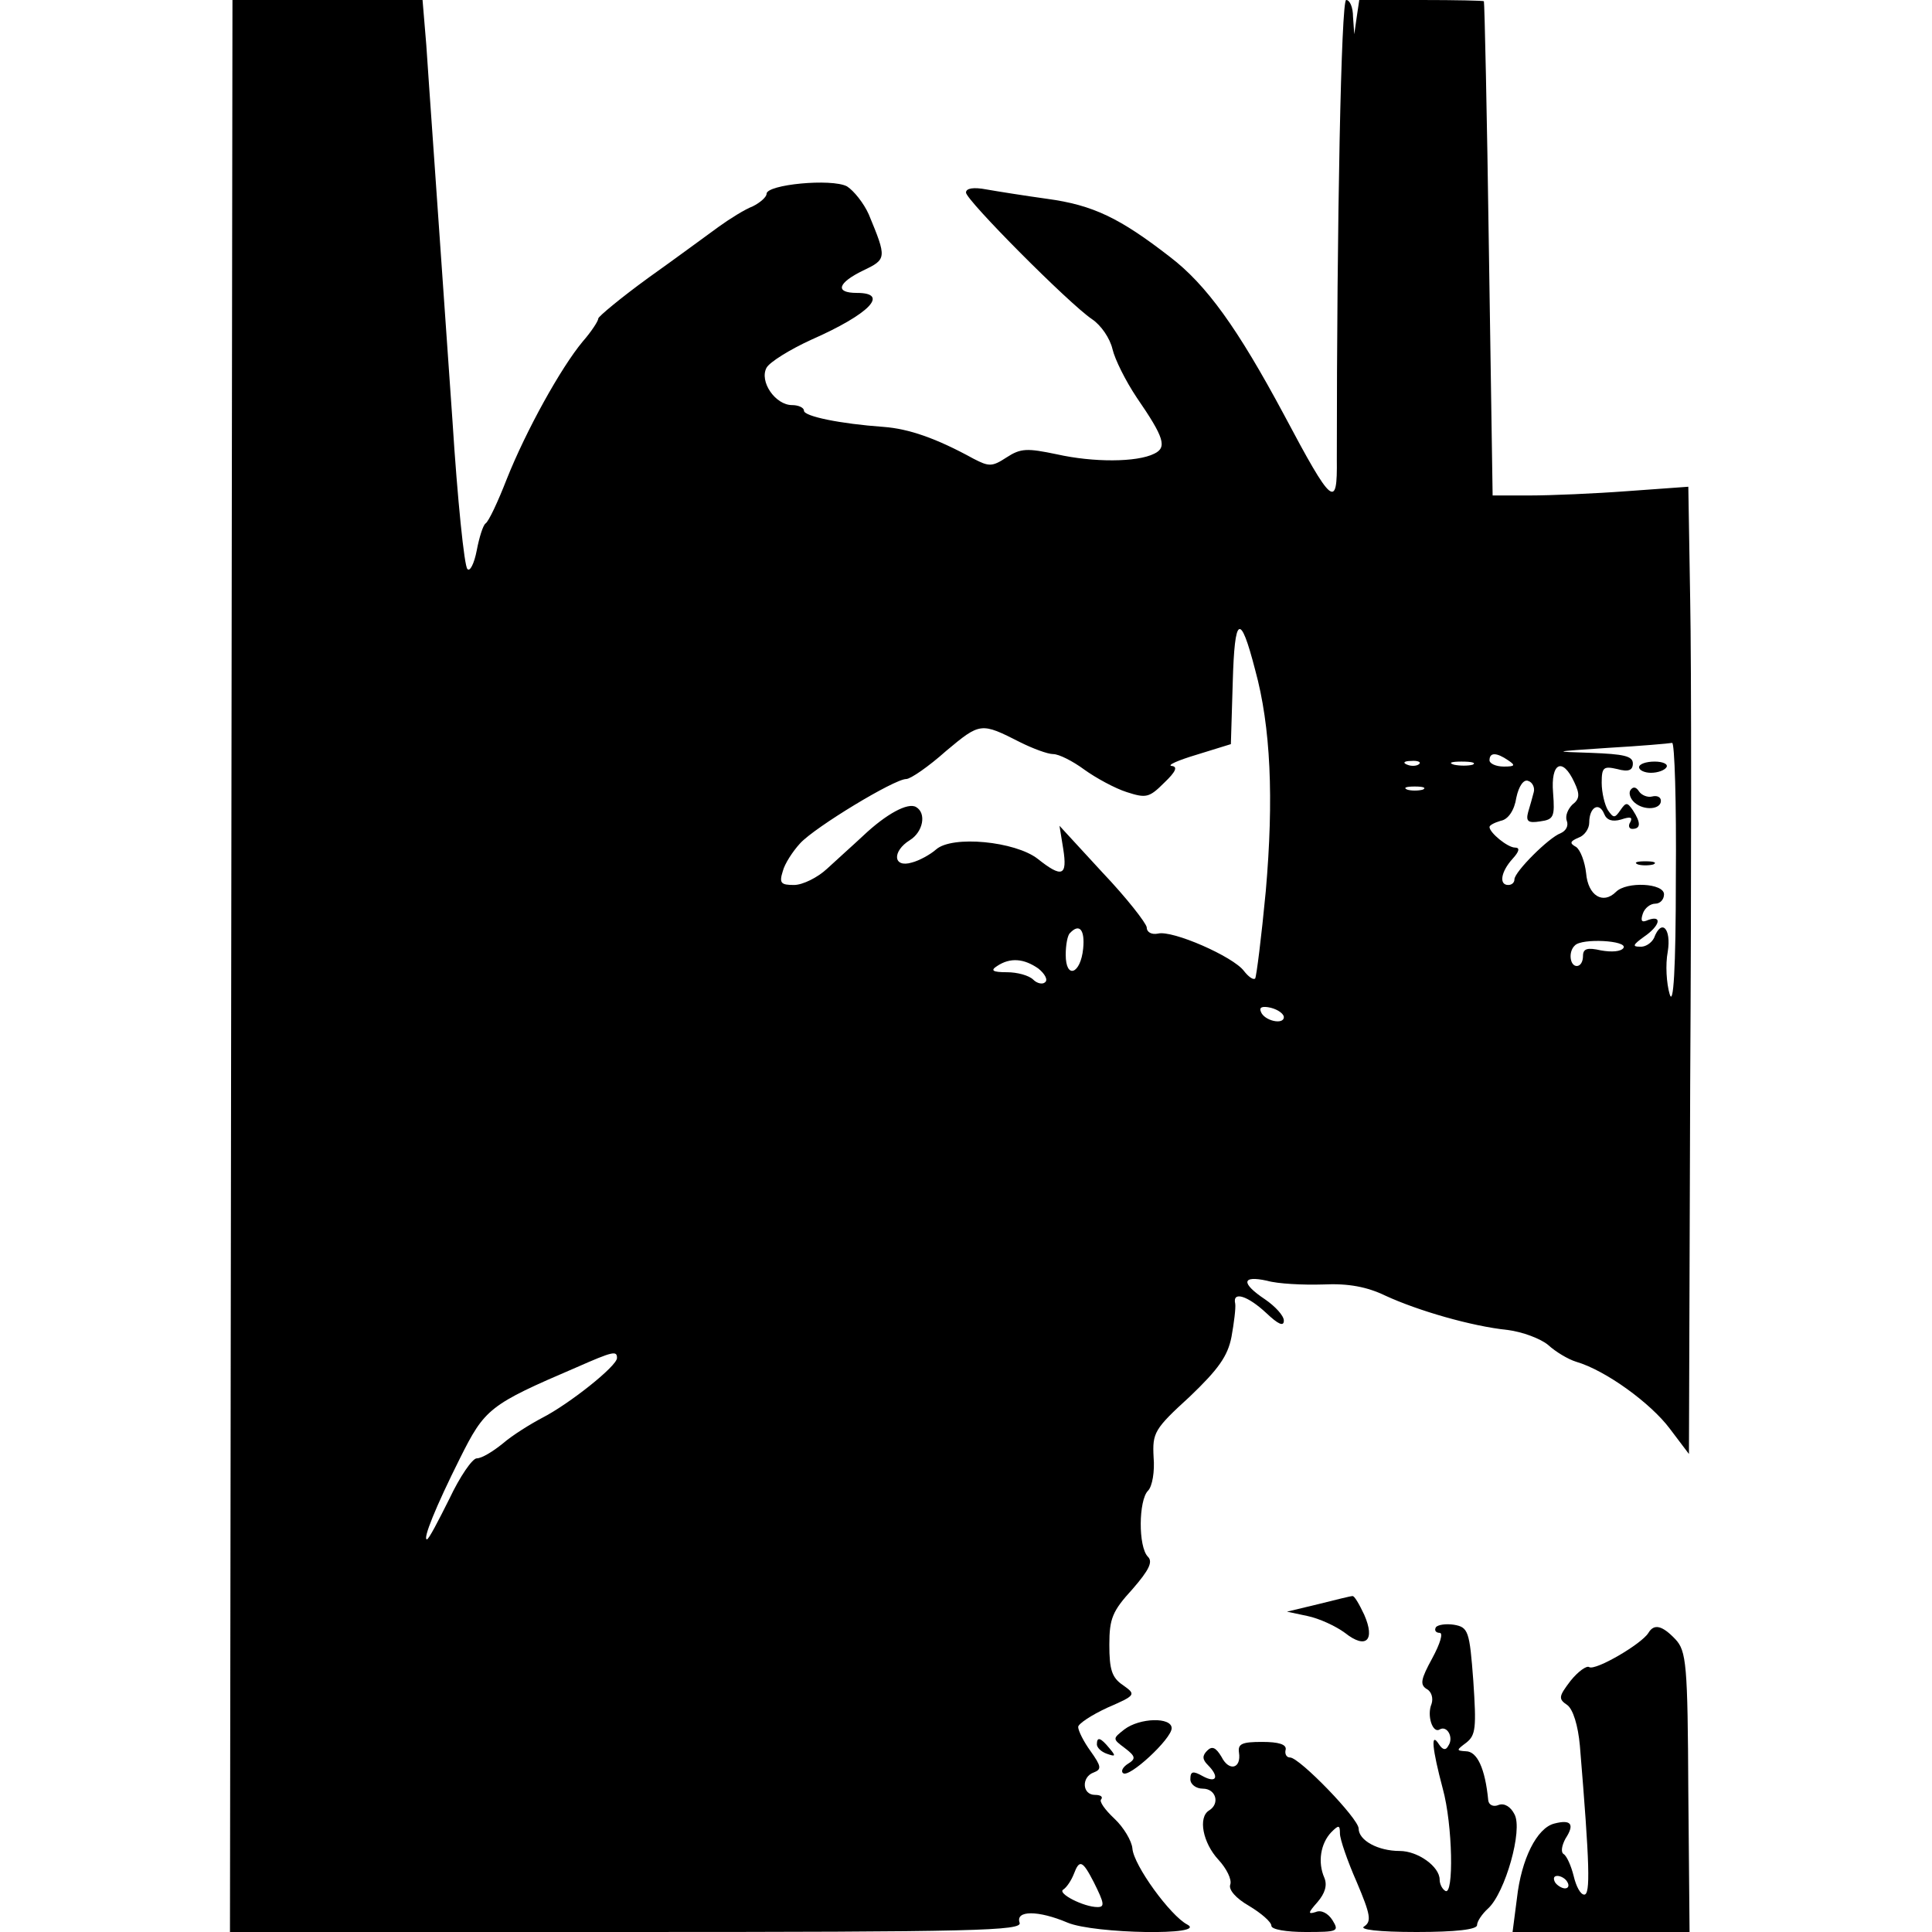
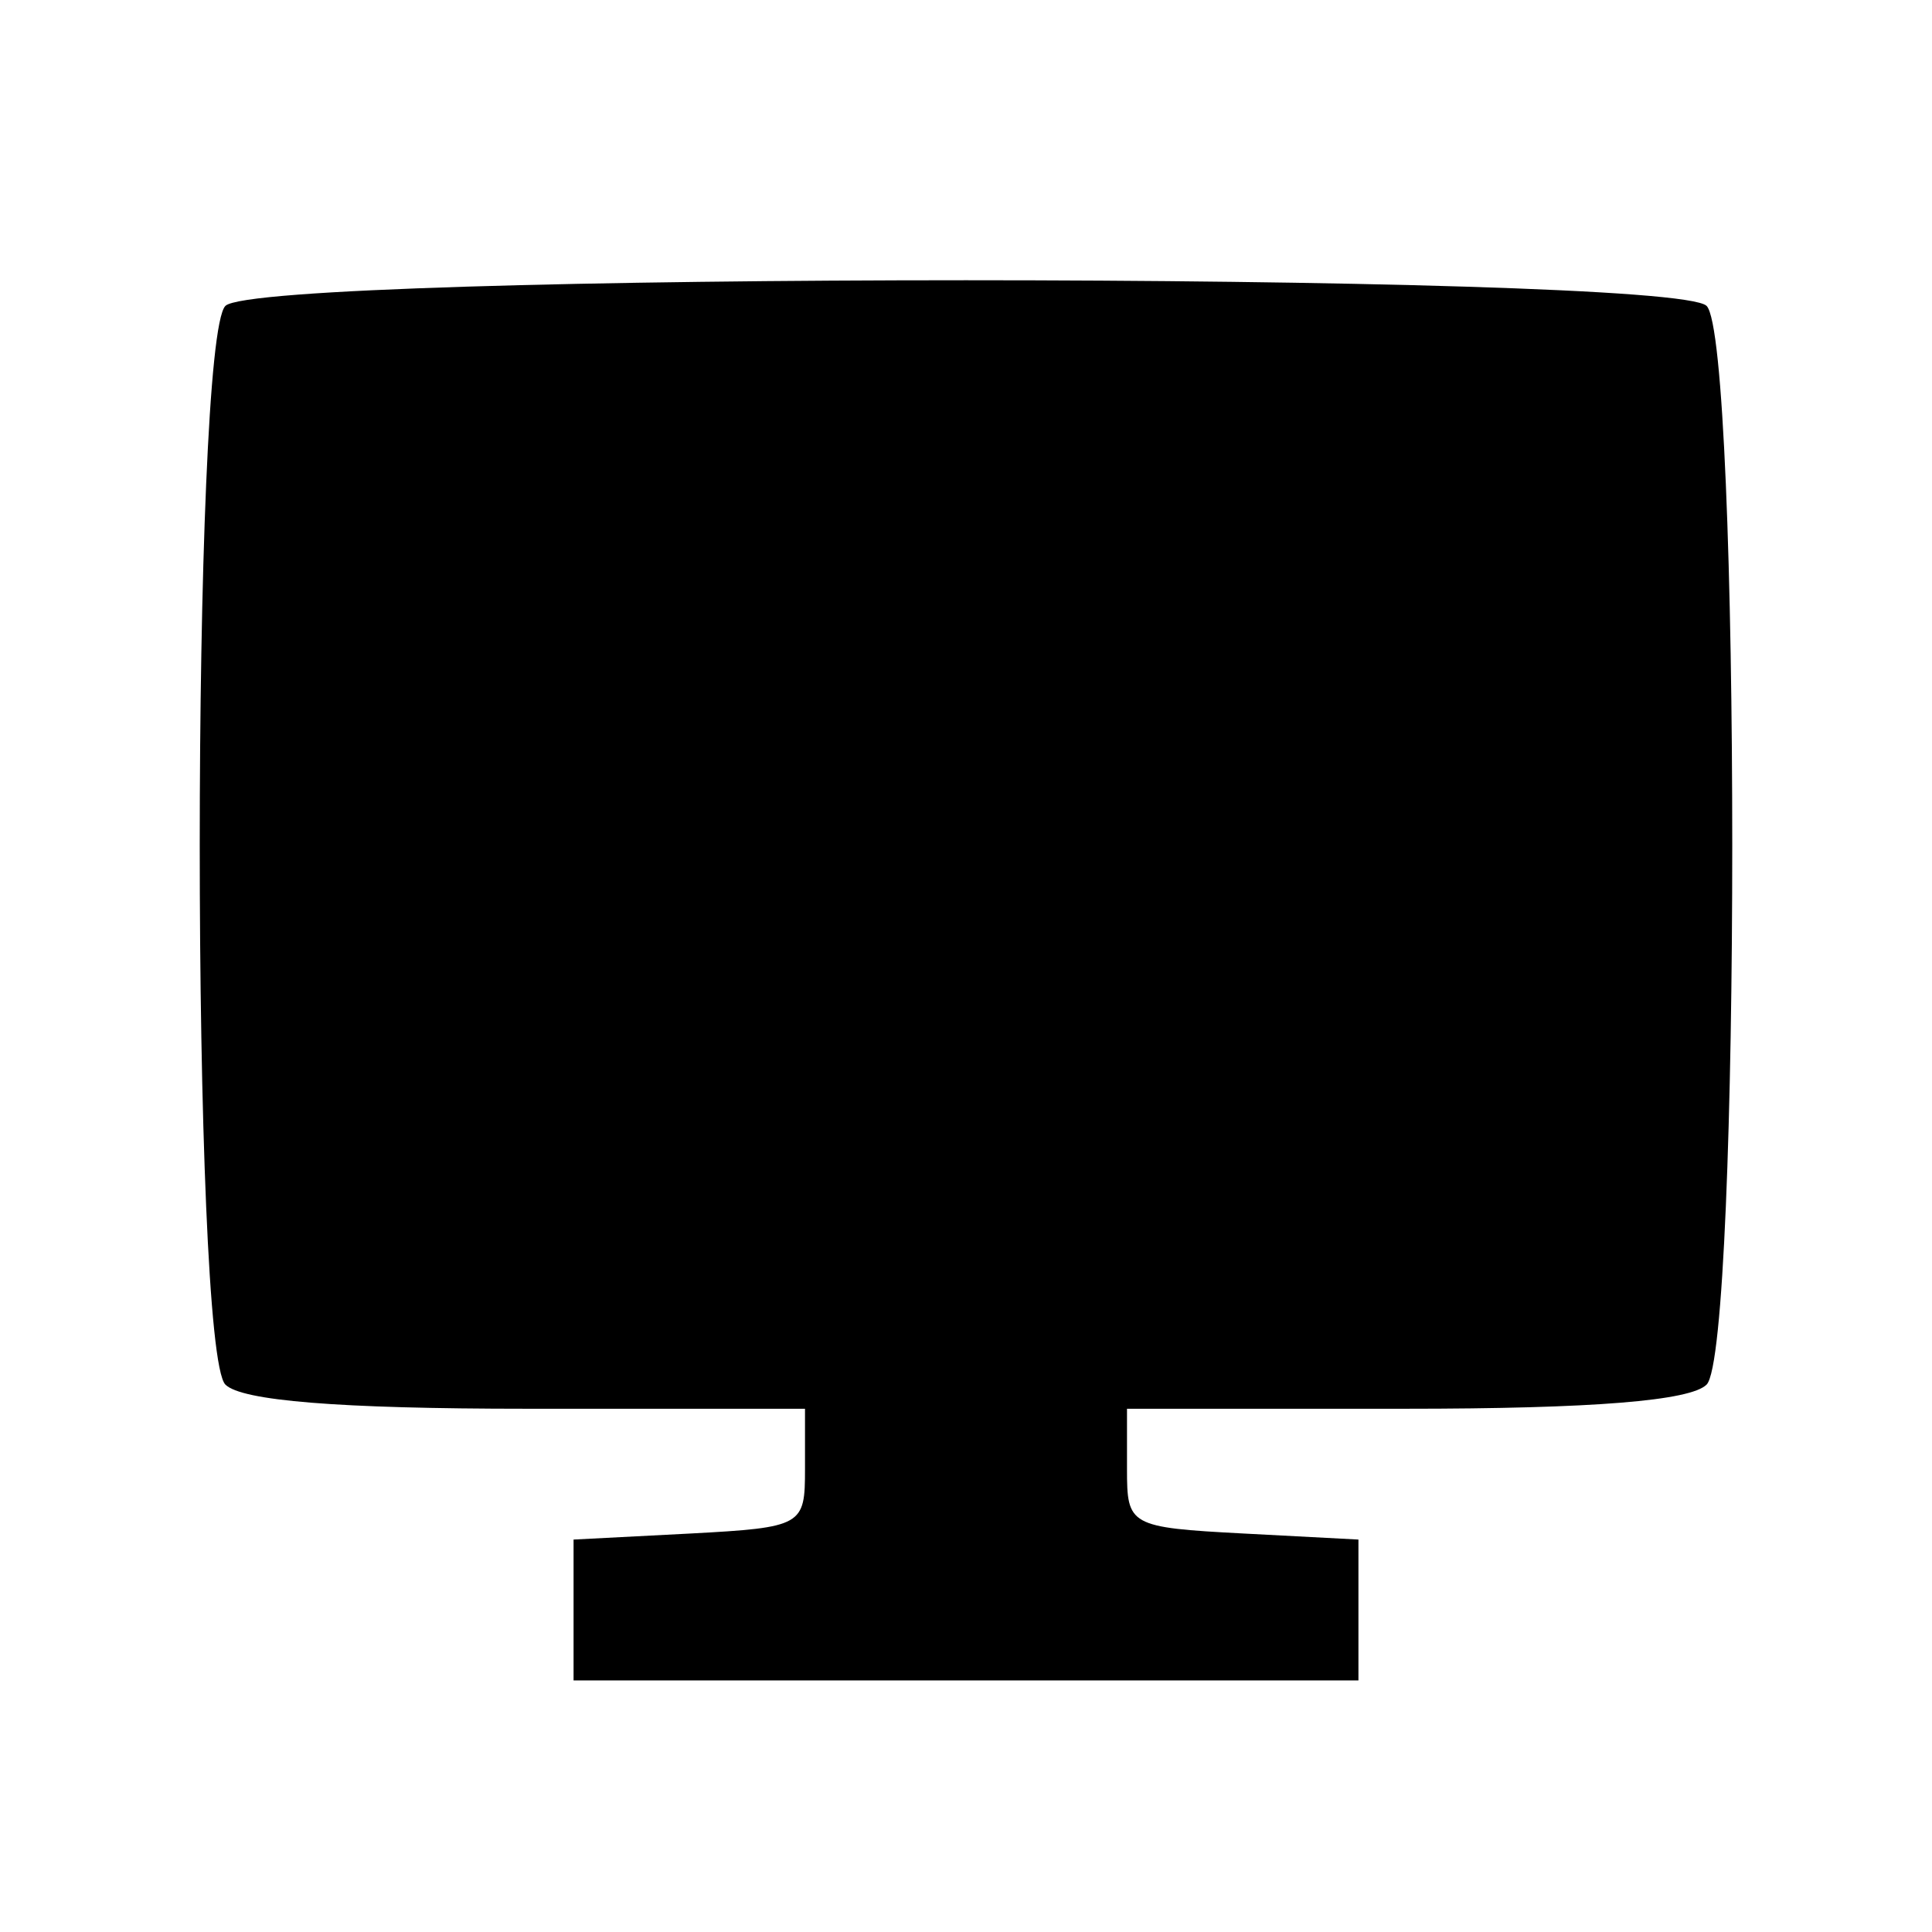
- <svg xmlns="http://www.w3.org/2000/svg" version="1.0" width="310pt" height="310pt" viewBox="0 0 310 310" preserveAspectRatio="xMidYMid meet">
-   <g transform="translate(0,310) scale(0.1,-0.1)" fill="#000000" stroke="none">
-     <path d="M371 1550 l-2 -1550 637 0 c561 0 635 2 630 15 -7 20 30 20 77 0 43 -18 226 -21 192 -3 -27 14 -86 95 -88 122 -1 12 -14 34 -29 48 -15 14 -25 28 -21 31 3 4 -1 7 -10 7 -21 0 -22 29 -2 36 13 5 12 10 -5 34 -11 15 -20 33 -20 39 0 5 21 19 47 31 46 20 46 21 25 36 -18 12 -22 25 -22 65 0 42 5 54 37 89 27 31 33 44 25 52 -16 16 -15 91 0 106 7 7 11 31 9 54 -2 39 1 45 58 97 46 44 61 65 67 96 4 22 7 46 6 53 -5 21 20 13 50 -15 19 -18 28 -22 28 -12 0 8 -14 23 -30 34 -39 26 -38 39 3 30 17 -5 58 -7 90 -6 41 2 71 -4 100 -18 52 -24 138 -49 196 -55 24 -3 53 -14 65 -24 12 -11 32 -23 45 -27 48 -14 120 -67 150 -107 l31 -41 2 594 c2 327 2 676 0 776 l-3 182 -97 -7 c-53 -4 -124 -7 -157 -7 l-60 0 -6 395 c-3 217 -7 396 -8 398 0 1 -46 2 -100 2 l-100 0 -4 -27 -4 -28 -2 28 c0 15 -5 27 -11 27 -8 0 -15 -355 -15 -737 1 -81 -7 -75 -85 72 -74 138 -124 208 -183 253 -80 62 -123 83 -197 93 -36 5 -80 12 -97 15 -21 4 -33 2 -33 -5 0 -12 165 -178 202 -203 15 -10 29 -31 33 -48 4 -17 21 -51 39 -78 44 -64 49 -80 28 -90 -28 -14 -98 -14 -156 -1 -48 10 -58 10 -81 -5 -23 -15 -28 -15 -53 -2 -60 33 -104 48 -144 51 -70 5 -128 17 -128 26 0 5 -9 9 -19 9 -27 0 -53 38 -41 60 5 9 37 29 72 45 93 41 126 75 73 75 -36 0 -31 16 10 36 38 18 38 20 9 90 -8 18 -24 38 -35 45 -25 13 -129 3 -129 -12 0 -5 -10 -14 -22 -20 -13 -5 -37 -20 -55 -33 -18 -13 -68 -50 -113 -82 -44 -32 -80 -62 -80 -65 0 -4 -11 -21 -25 -37 -35 -42 -91 -143 -122 -221 -14 -36 -29 -68 -34 -71 -4 -3 -10 -22 -14 -43 -4 -21 -11 -35 -15 -30 -5 4 -16 112 -24 238 -27 390 -37 527 -42 603 l-6 72 -152 0 -153 0 -2 -1550z m1643 475 c25 -91 30 -206 17 -355 -7 -74 -15 -137 -17 -140 -3 -3 -11 3 -18 12 -17 23 -115 66 -138 60 -10 -2 -18 2 -18 10 -1 7 -32 47 -71 88 l-69 75 6 -37 c7 -44 -2 -47 -41 -16 -36 28 -137 38 -163 15 -9 -8 -27 -18 -39 -21 -30 -9 -32 18 -3 36 21 13 27 43 10 53 -13 8 -48 -11 -85 -46 -16 -15 -43 -39 -58 -53 -15 -14 -39 -26 -53 -26 -21 0 -24 3 -18 22 3 12 16 32 28 45 24 26 151 103 170 103 7 0 36 20 64 45 55 46 56 46 119 14 20 -10 44 -19 53 -19 9 0 31 -11 50 -25 18 -13 49 -30 68 -36 31 -10 36 -9 60 15 19 18 22 26 12 27 -8 1 10 9 40 18 l55 17 3 99 c3 108 12 113 36 20z m675 -332 c0 -150 -4 -209 -10 -188 -5 17 -7 47 -3 68 6 37 -10 54 -22 22 -4 -8 -14 -15 -23 -14 -12 0 -11 3 7 16 25 17 30 35 7 27 -11 -5 -13 -2 -9 10 3 9 12 16 20 16 8 0 14 7 14 15 0 18 -60 21 -77 4 -21 -21 -45 -6 -48 30 -2 18 -9 37 -16 42 -11 6 -10 9 4 15 9 3 17 14 17 24 0 25 16 34 24 14 4 -10 13 -13 27 -9 15 5 19 4 15 -4 -4 -6 -2 -11 3 -11 14 0 14 10 1 30 -9 13 -11 13 -20 0 -9 -13 -11 -13 -20 0 -5 8 -10 28 -10 44 0 25 3 27 25 22 18 -5 25 -2 25 9 0 12 -15 15 -67 17 -64 2 -62 2 27 8 52 3 98 7 103 8 4 1 7 -96 6 -215z m-269 187 c12 -8 11 -10 -7 -10 -13 0 -23 5 -23 10 0 13 11 13 30 0z m-143 -6 c-3 -3 -12 -4 -19 -1 -8 3 -5 6 6 6 11 1 17 -2 13 -5z m86 -1 c-7 -2 -21 -2 -30 0 -10 3 -4 5 12 5 17 0 24 -2 18 -5z m163 -28 c9 -19 9 -27 -3 -36 -7 -7 -12 -18 -9 -26 3 -8 -1 -16 -10 -20 -19 -7 -74 -62 -74 -74 0 -5 -4 -9 -10 -9 -15 0 -12 21 7 42 11 12 12 18 4 18 -12 0 -41 24 -41 33 0 3 8 7 18 10 12 2 22 17 25 37 4 19 12 30 19 27 7 -2 11 -11 9 -18 -2 -8 -6 -22 -9 -32 -4 -15 0 -18 19 -15 22 3 24 7 21 46 -4 48 15 58 34 17z m-243 -12 c-7 -2 -19 -2 -25 0 -7 3 -2 5 12 5 14 0 19 -2 13 -5z m-545 -255 c-4 -41 -28 -50 -28 -10 0 16 3 32 7 35 15 16 24 5 21 -25z m867 1 c-4 -6 -19 -7 -36 -4 -22 5 -29 3 -29 -9 0 -9 -4 -16 -10 -16 -11 0 -14 23 -3 33 11 12 85 8 78 -4z m-939 -33 c10 -8 16 -18 11 -22 -4 -4 -13 -2 -19 4 -7 7 -26 12 -42 12 -24 0 -27 3 -16 10 21 14 43 12 66 -4z m394 -78 c0 -13 -32 -6 -37 9 -3 7 3 9 16 6 12 -3 21 -10 21 -15z m-1070 -547 c0 -13 -77 -74 -120 -96 -19 -10 -48 -28 -63 -41 -16 -13 -34 -24 -42 -24 -7 0 -27 -29 -44 -65 -18 -36 -33 -65 -36 -65 -7 0 14 52 53 130 40 80 47 86 187 146 59 26 65 27 65 15z m765 -841 c17 -34 18 -40 6 -40 -22 0 -65 22 -55 28 6 4 13 15 17 25 9 24 14 22 32 -13z" />
-     <path d="M2630 1869 c0 -5 9 -9 19 -9 11 0 22 4 25 9 3 5 -6 9 -19 9 -14 0 -25 -4 -25 -9z" />
-     <path d="M2616 1832 c-3 -5 0 -14 7 -20 15 -13 42 -11 42 3 0 6 -6 9 -14 7 -7 -2 -17 2 -21 8 -5 8 -10 8 -14 2z" />
-     <path d="M2628 1713 c6 -2 18 -2 25 0 6 3 1 5 -13 5 -14 0 -19 -2 -12 -5z" />
-     <path d="M2115 526 l-50 -12 33 -7 c19 -4 45 -16 60 -27 34 -27 49 -12 31 29 -8 17 -16 31 -19 30 -3 0 -27 -6 -55 -13z" />
-     <path d="M2304 489 c-3 -5 0 -9 6 -9 6 0 1 -17 -12 -41 -18 -33 -20 -42 -9 -49 8 -4 11 -15 8 -24 -8 -19 2 -48 13 -41 12 7 23 -13 14 -26 -4 -8 -9 -7 -15 2 -14 22 -11 -7 6 -71 16 -58 18 -173 4 -164 -5 3 -9 11 -9 18 0 21 -35 46 -64 46 -35 0 -66 17 -66 36 0 16 -95 114 -110 114 -6 0 -9 6 -7 13 1 8 -11 12 -38 12 -32 0 -39 -3 -37 -17 4 -26 -16 -31 -28 -7 -9 15 -15 18 -23 10 -8 -8 -8 -14 1 -23 19 -19 14 -30 -8 -18 -16 9 -20 8 -20 -5 0 -8 9 -15 20 -15 21 0 28 -24 10 -35 -18 -11 -10 -52 15 -79 13 -14 22 -32 19 -40 -3 -8 9 -22 30 -34 20 -12 36 -26 36 -32 0 -6 24 -10 55 -10 52 0 54 1 43 19 -7 11 -18 17 -27 13 -13 -4 -12 -1 3 16 12 14 16 27 11 39 -11 25 -6 55 11 73 12 12 14 12 14 -2 0 -9 12 -44 27 -78 22 -52 24 -63 12 -71 -9 -5 22 -9 84 -9 63 0 97 4 97 11 0 6 8 18 18 27 27 25 56 126 42 151 -6 12 -16 18 -25 15 -9 -4 -16 0 -17 7 -5 52 -18 79 -36 79 -16 1 -15 2 1 14 15 12 16 24 11 99 -6 80 -8 86 -31 90 -13 2 -26 0 -29 -4z" />
-     <path d="M2645 480 c-11 -18 -85 -61 -95 -55 -4 3 -18 -7 -30 -22 -19 -25 -20 -29 -5 -39 9 -7 17 -32 20 -65 16 -193 17 -239 7 -239 -6 0 -13 13 -17 30 -4 16 -11 32 -16 35 -5 3 -3 14 3 25 15 23 9 31 -18 24 -28 -7 -53 -57 -60 -120 l-7 -54 142 0 142 0 -2 225 c-1 205 -3 226 -21 245 -21 22 -34 25 -43 10z m-130 -400 c3 -5 2 -10 -4 -10 -5 0 -13 5 -16 10 -3 6 -2 10 4 10 5 0 13 -4 16 -10z" />
-     <path d="M1804 325 c-19 -15 -19 -15 1 -30 17 -13 18 -17 5 -25 -8 -5 -12 -12 -8 -15 9 -9 78 55 78 72 0 18 -51 17 -76 -2z" />
-     <path d="M1760 301 c0 -5 7 -12 16 -15 14 -5 15 -4 4 9 -14 17 -20 19 -20 6z" />
+ <svg xmlns="http://www.w3.org/2000/svg" version="1.0" width="96pt" height="96pt" viewBox="0 0 96 96" preserveAspectRatio="xMidYMid meet">
+   <g transform="translate(0,96) scale(0.1,-0.1)" fill="#000000" stroke="none">
+     <path d="M112 808 c-17 -17 -17 -519 0 -536 8 -8 56 -12 150 -12 l138 0 0 -30 c0 -28 -1 -29 -57 -32 l-58 -3 0 -35 0 -35 195 0 195 0 0 35 0 35 -57 3 c-57 3 -58 4 -58 32 l0 30 138 0 c94 0 142 4 150 12 17 17 17 519 0 536 -17 17 -719 17 -736 0z" />
  </g>
</svg>
